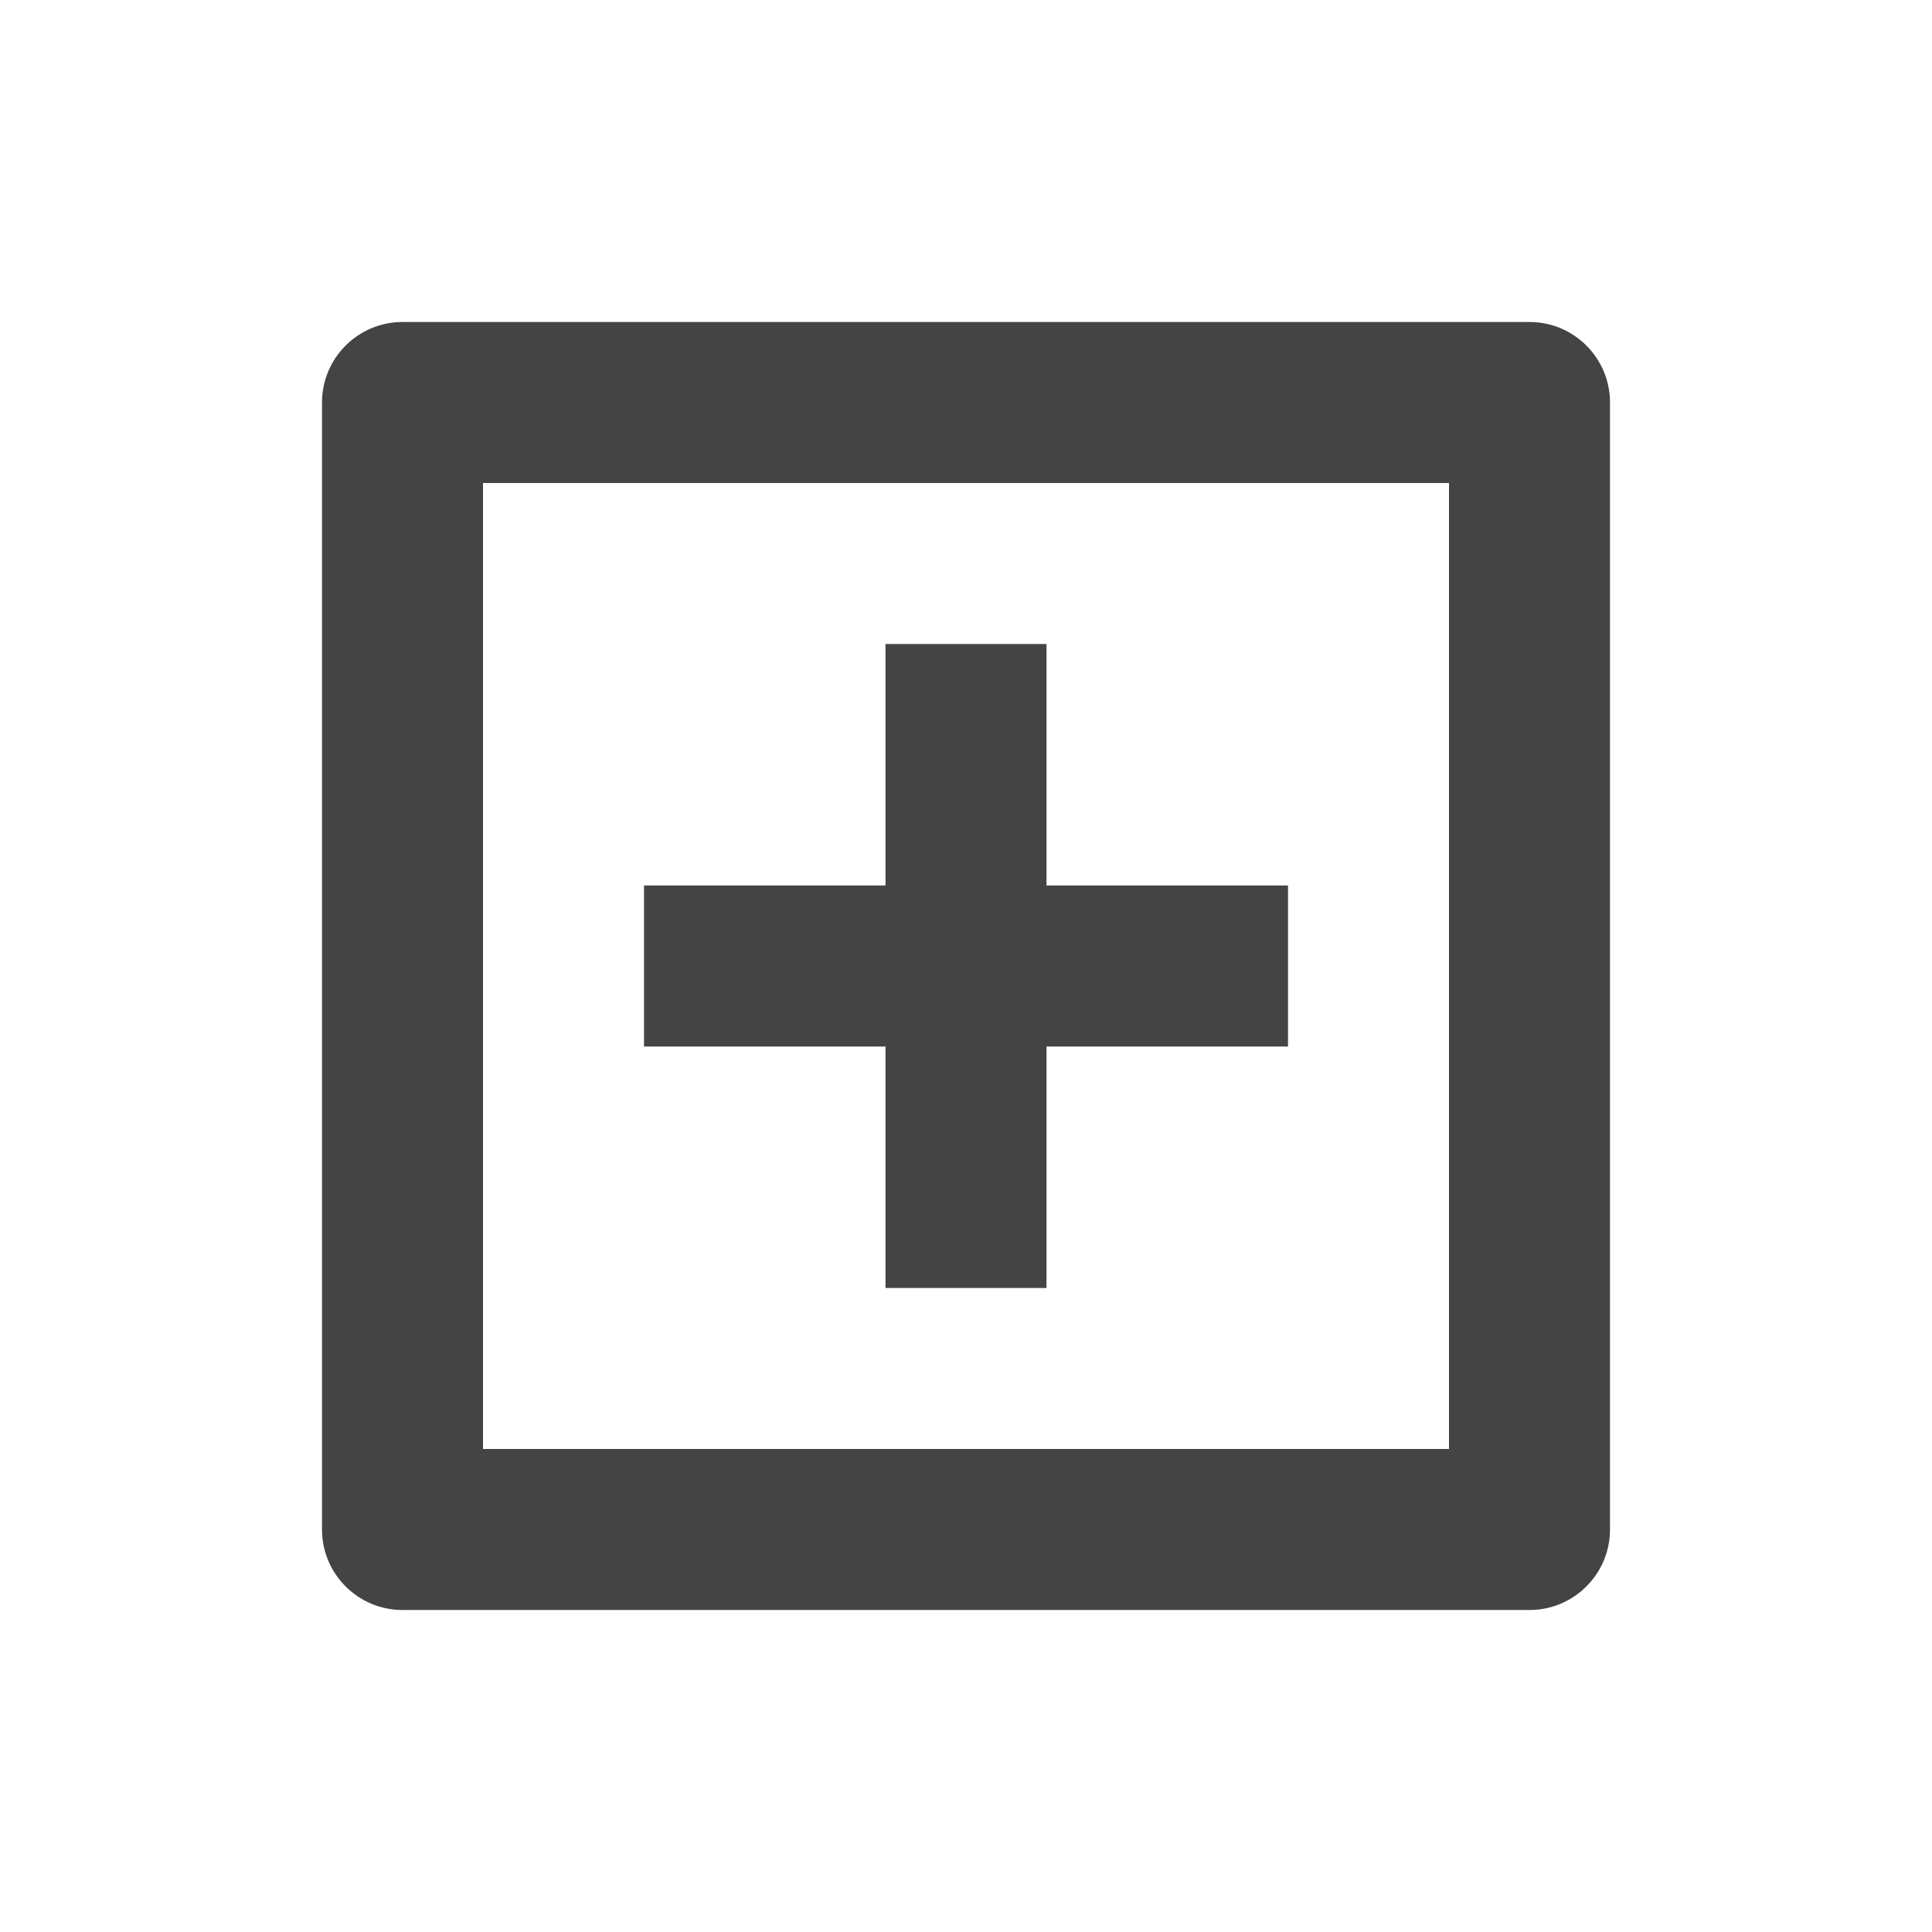
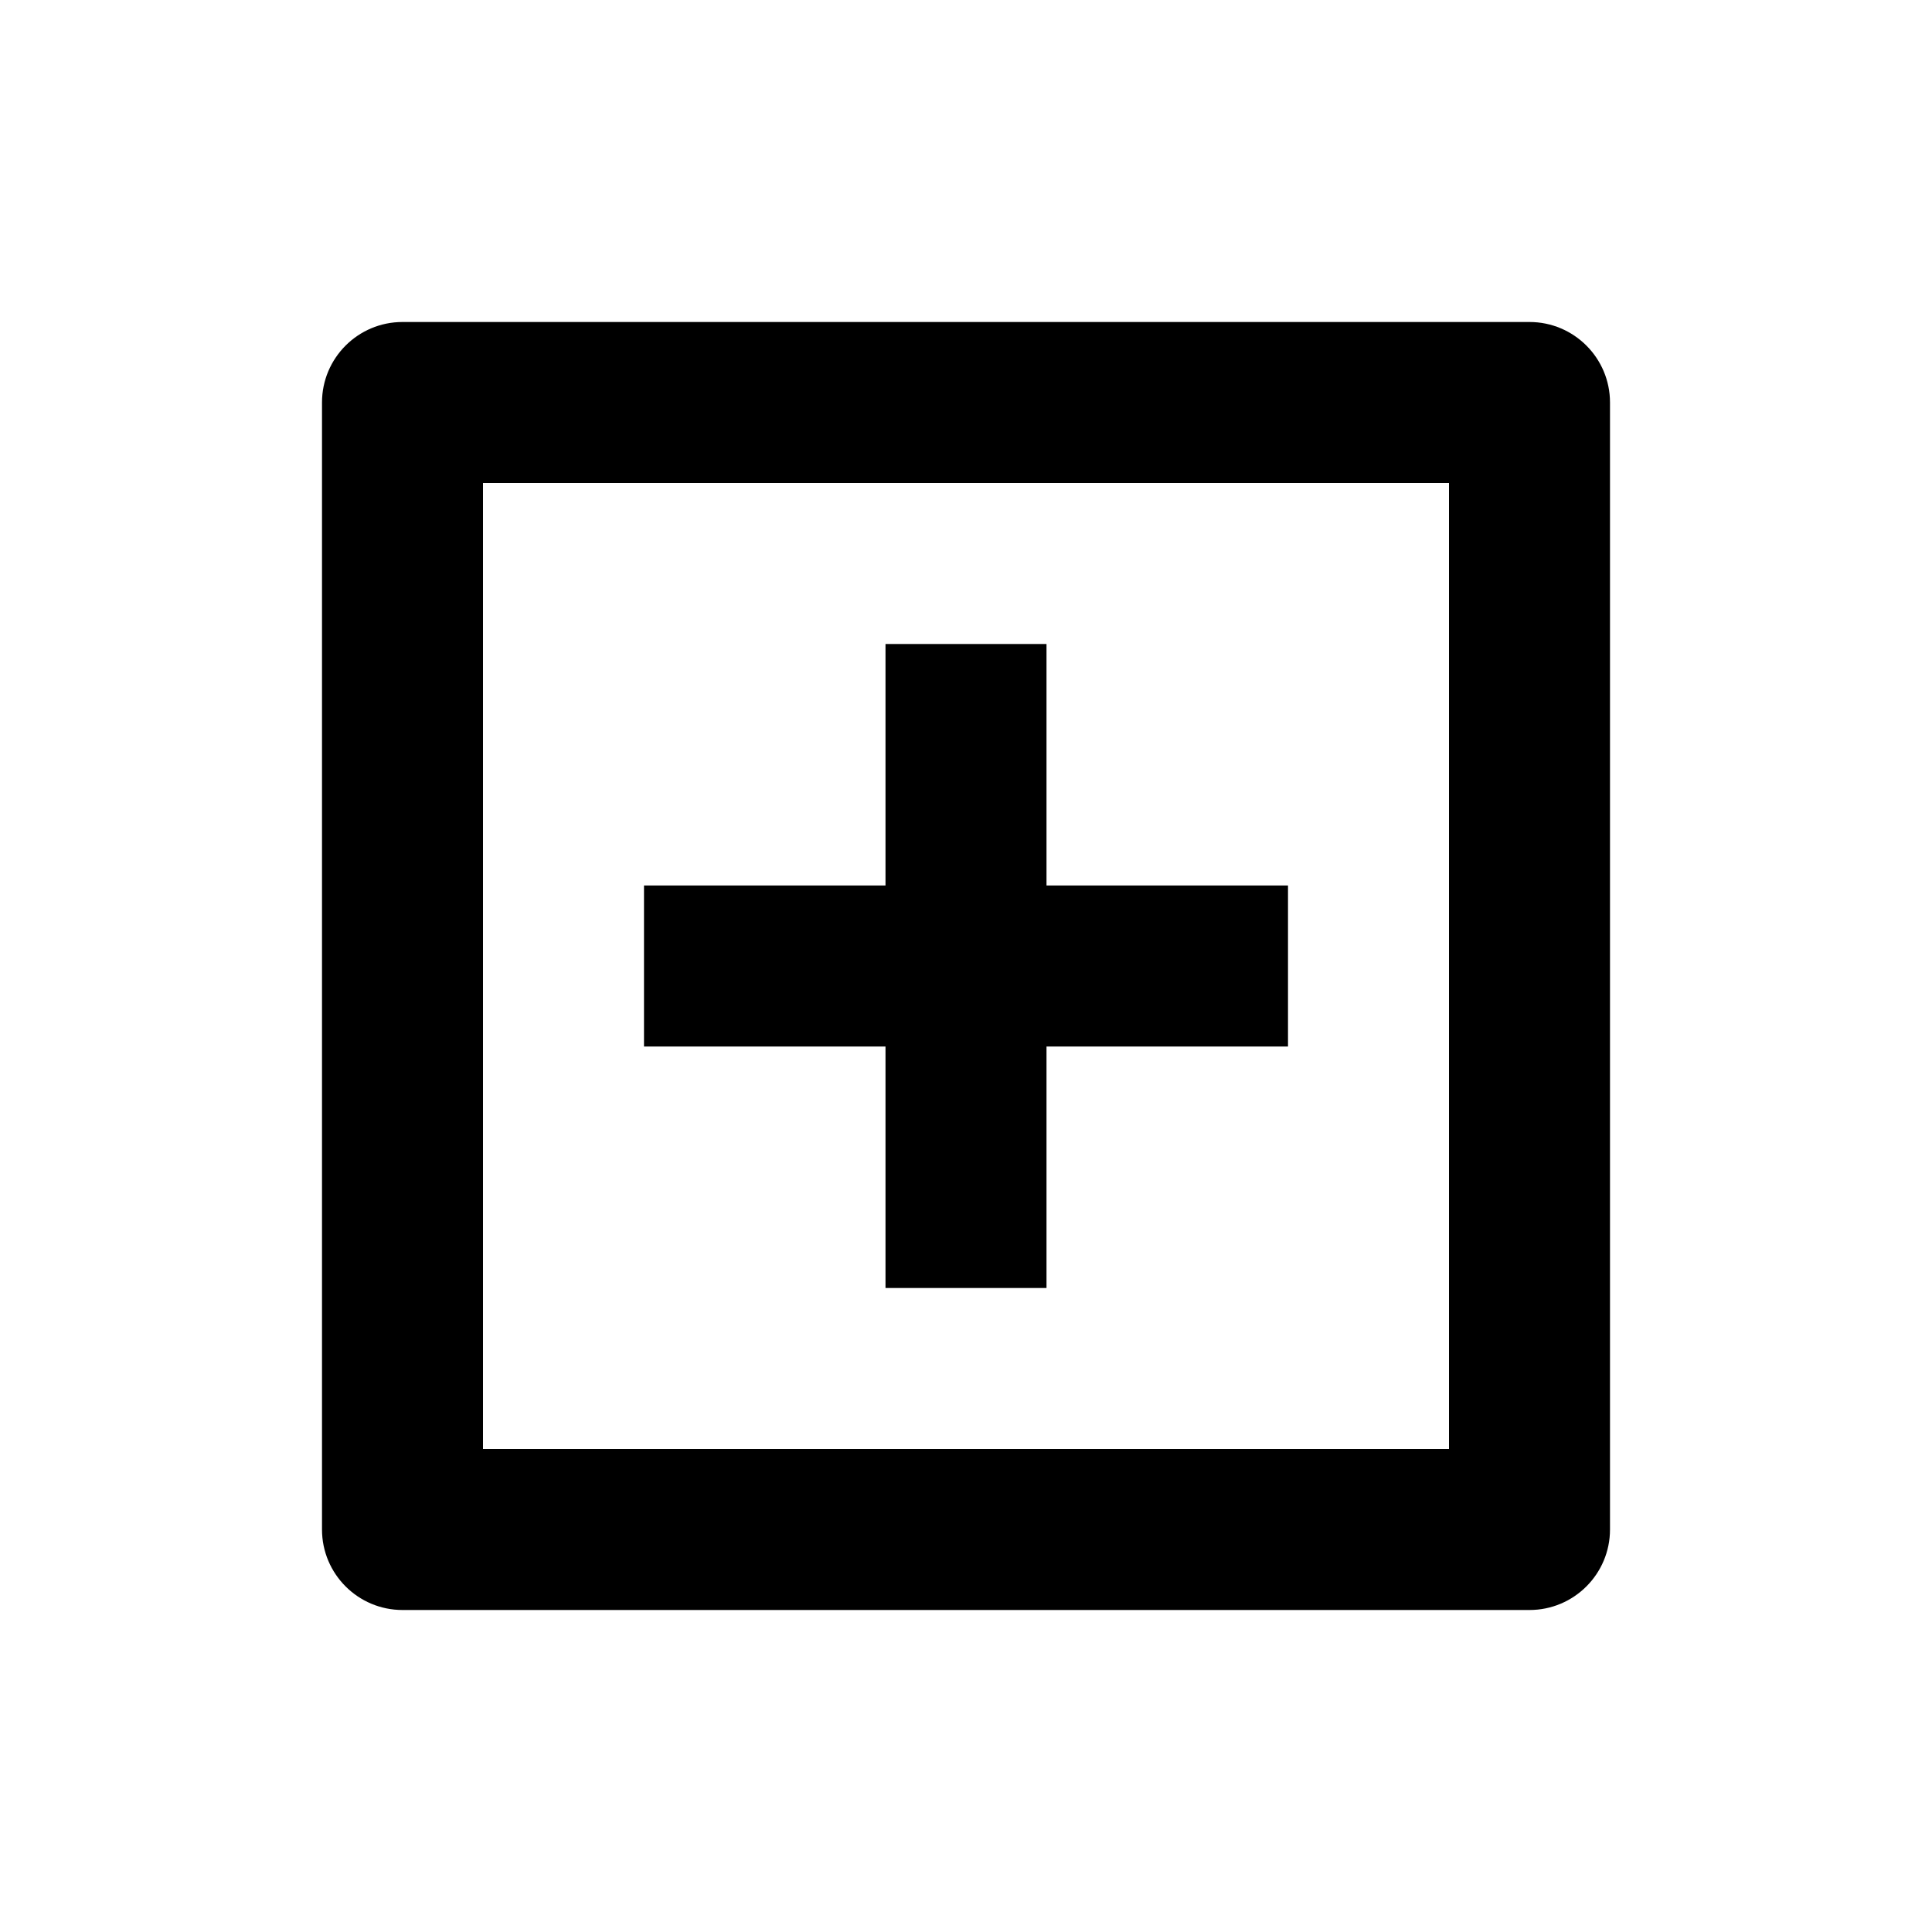
<svg xmlns="http://www.w3.org/2000/svg" width="24" height="24" viewBox="0 0 24 24" fill="none">
-   <path class="glyph-fill" fill-rule="evenodd" clip-rule="evenodd" d="M6 18V6H18V18H6ZM4 5C4 4.448 4.448 4 5 4H19C19.552 4 20 4.448 20 5V19C20 19.552 19.552 20 19 20H5C4.448 20 4 19.552 4 19V5ZM11 16V13H8V11H11V8H13V11H16V13H13V16H11Z" fill="#444444" />
+   <path class="glyph-fill" fill-rule="evenodd" clip-rule="evenodd" d="M6 18V6H18V18H6ZM4 5C4 4.448 4.448 4 5 4H19C19.552 4 20 4.448 20 5V19C20 19.552 19.552 20 19 20H5C4.448 20 4 19.552 4 19V5ZM11 16V13H8V11H11V8H13V11H16V13H13V16H11Z" fill="currentColor" />
</svg>
